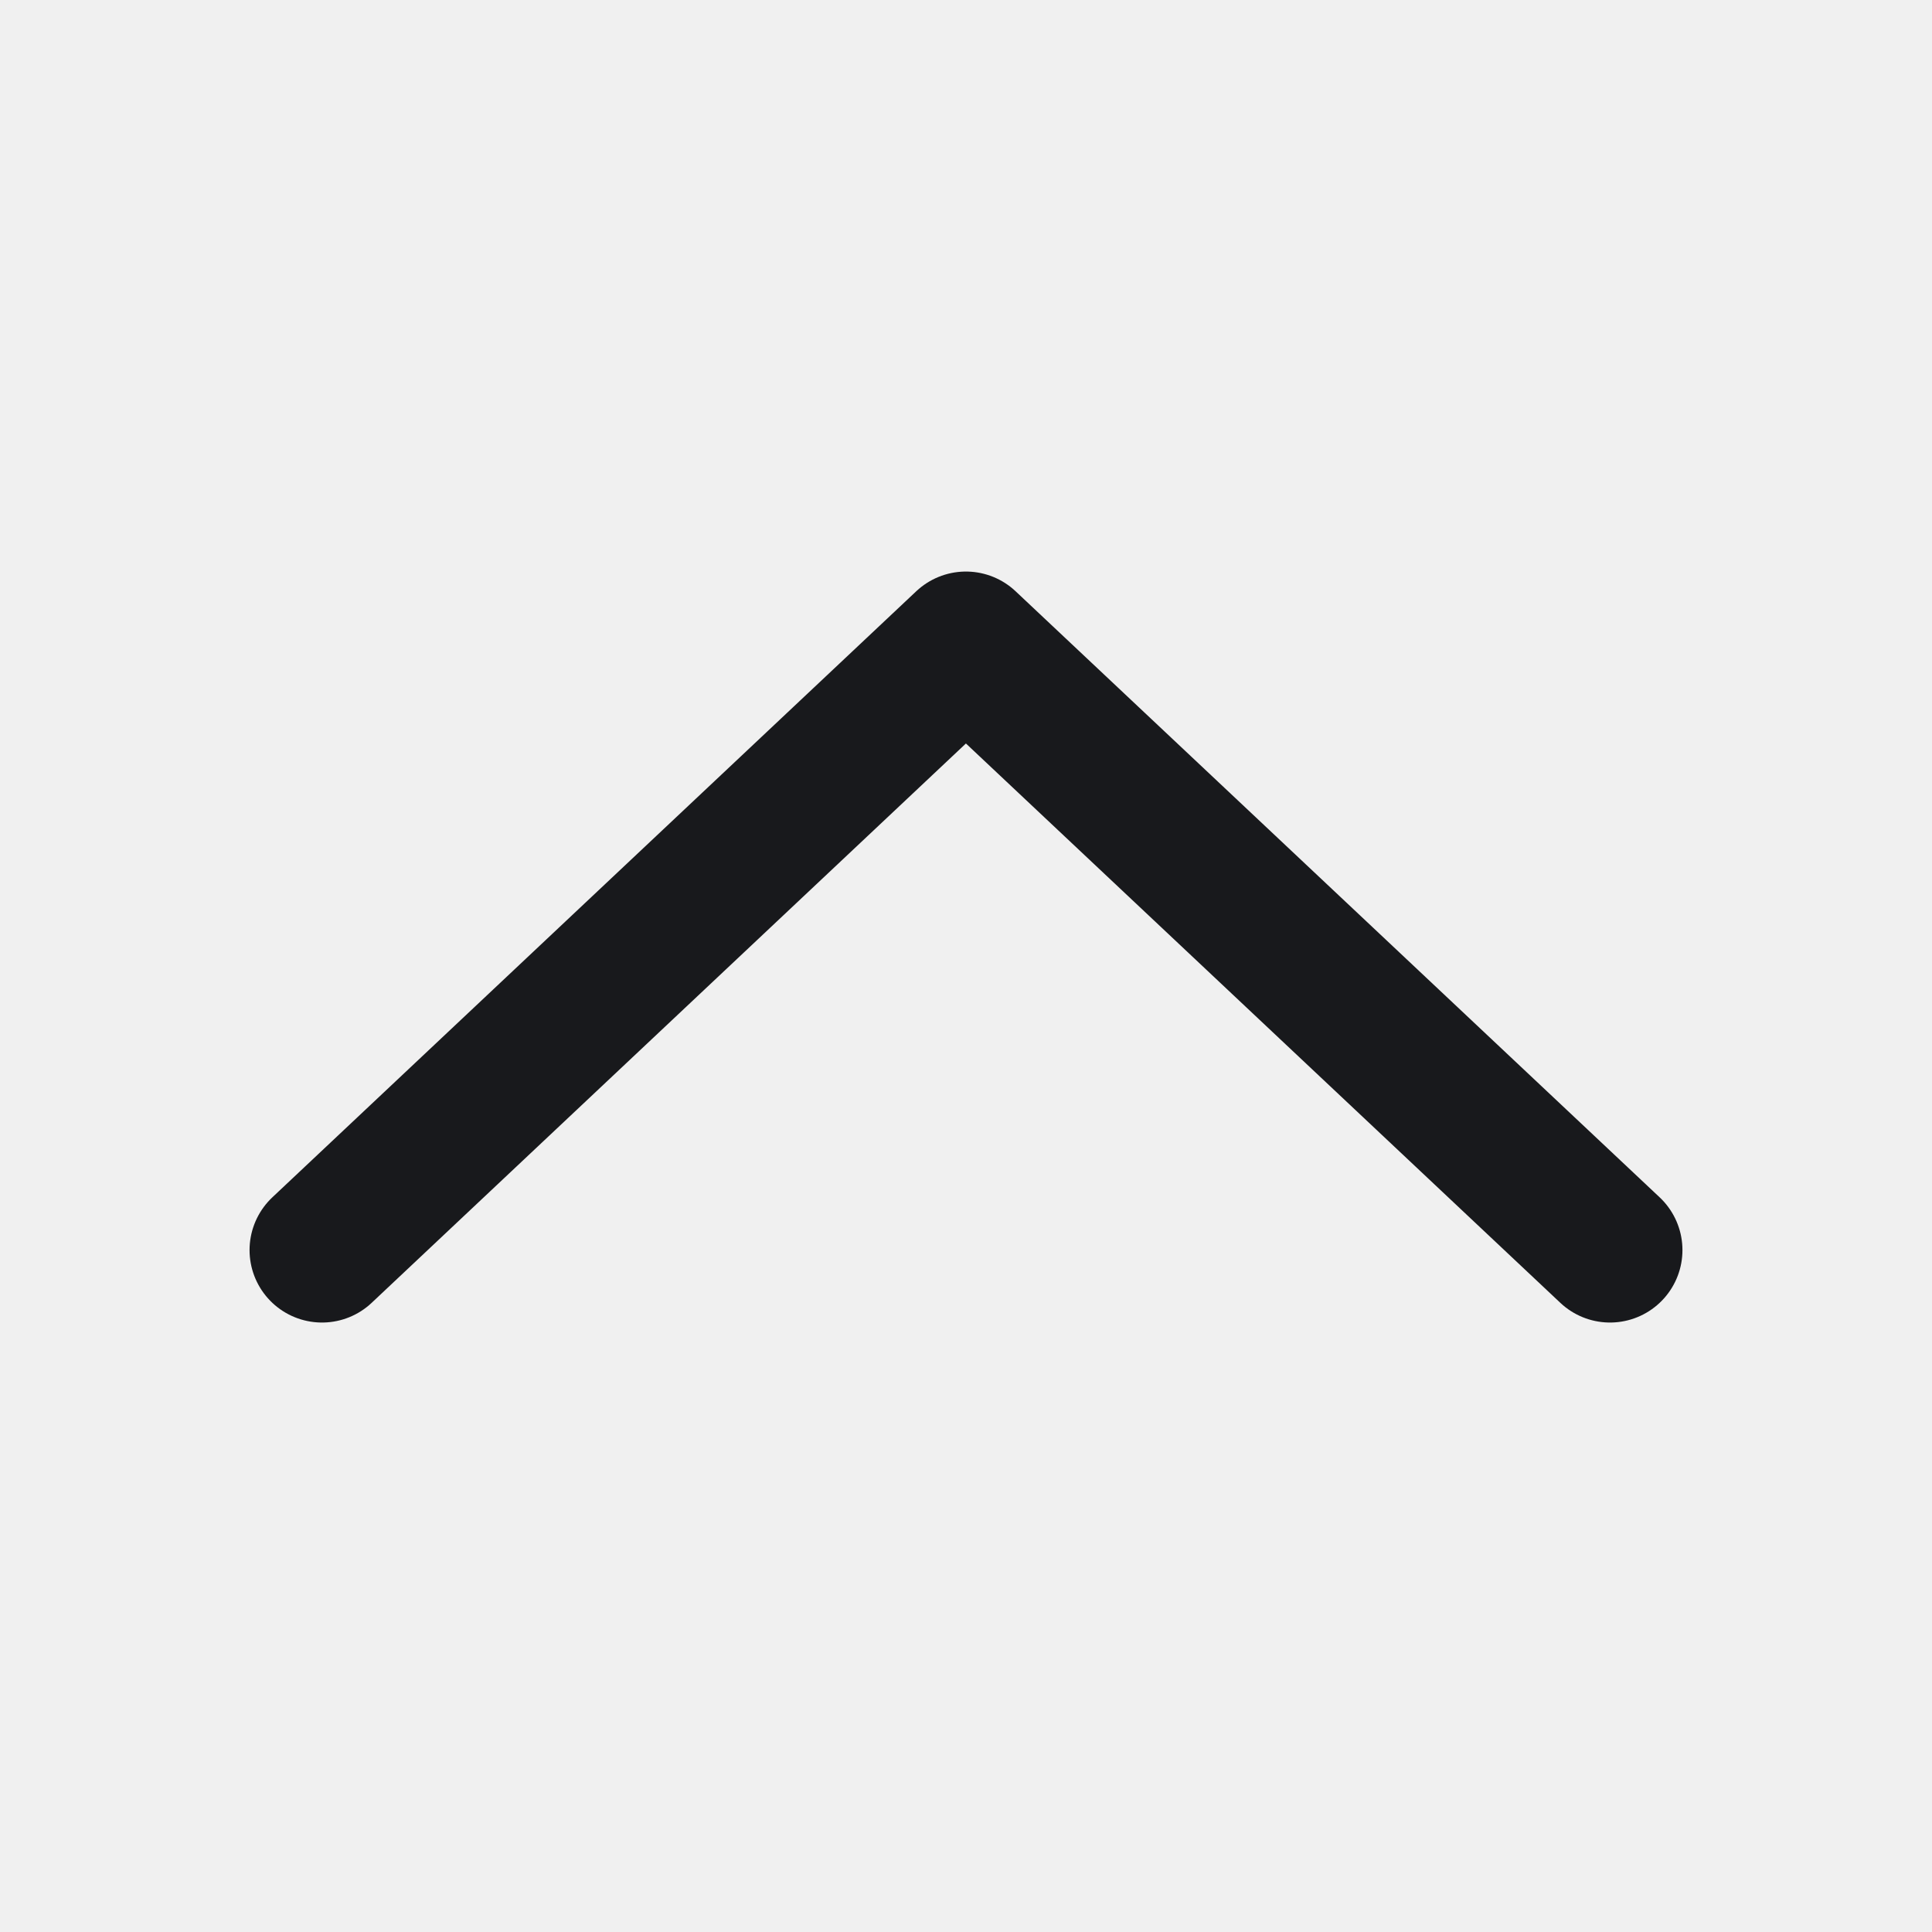
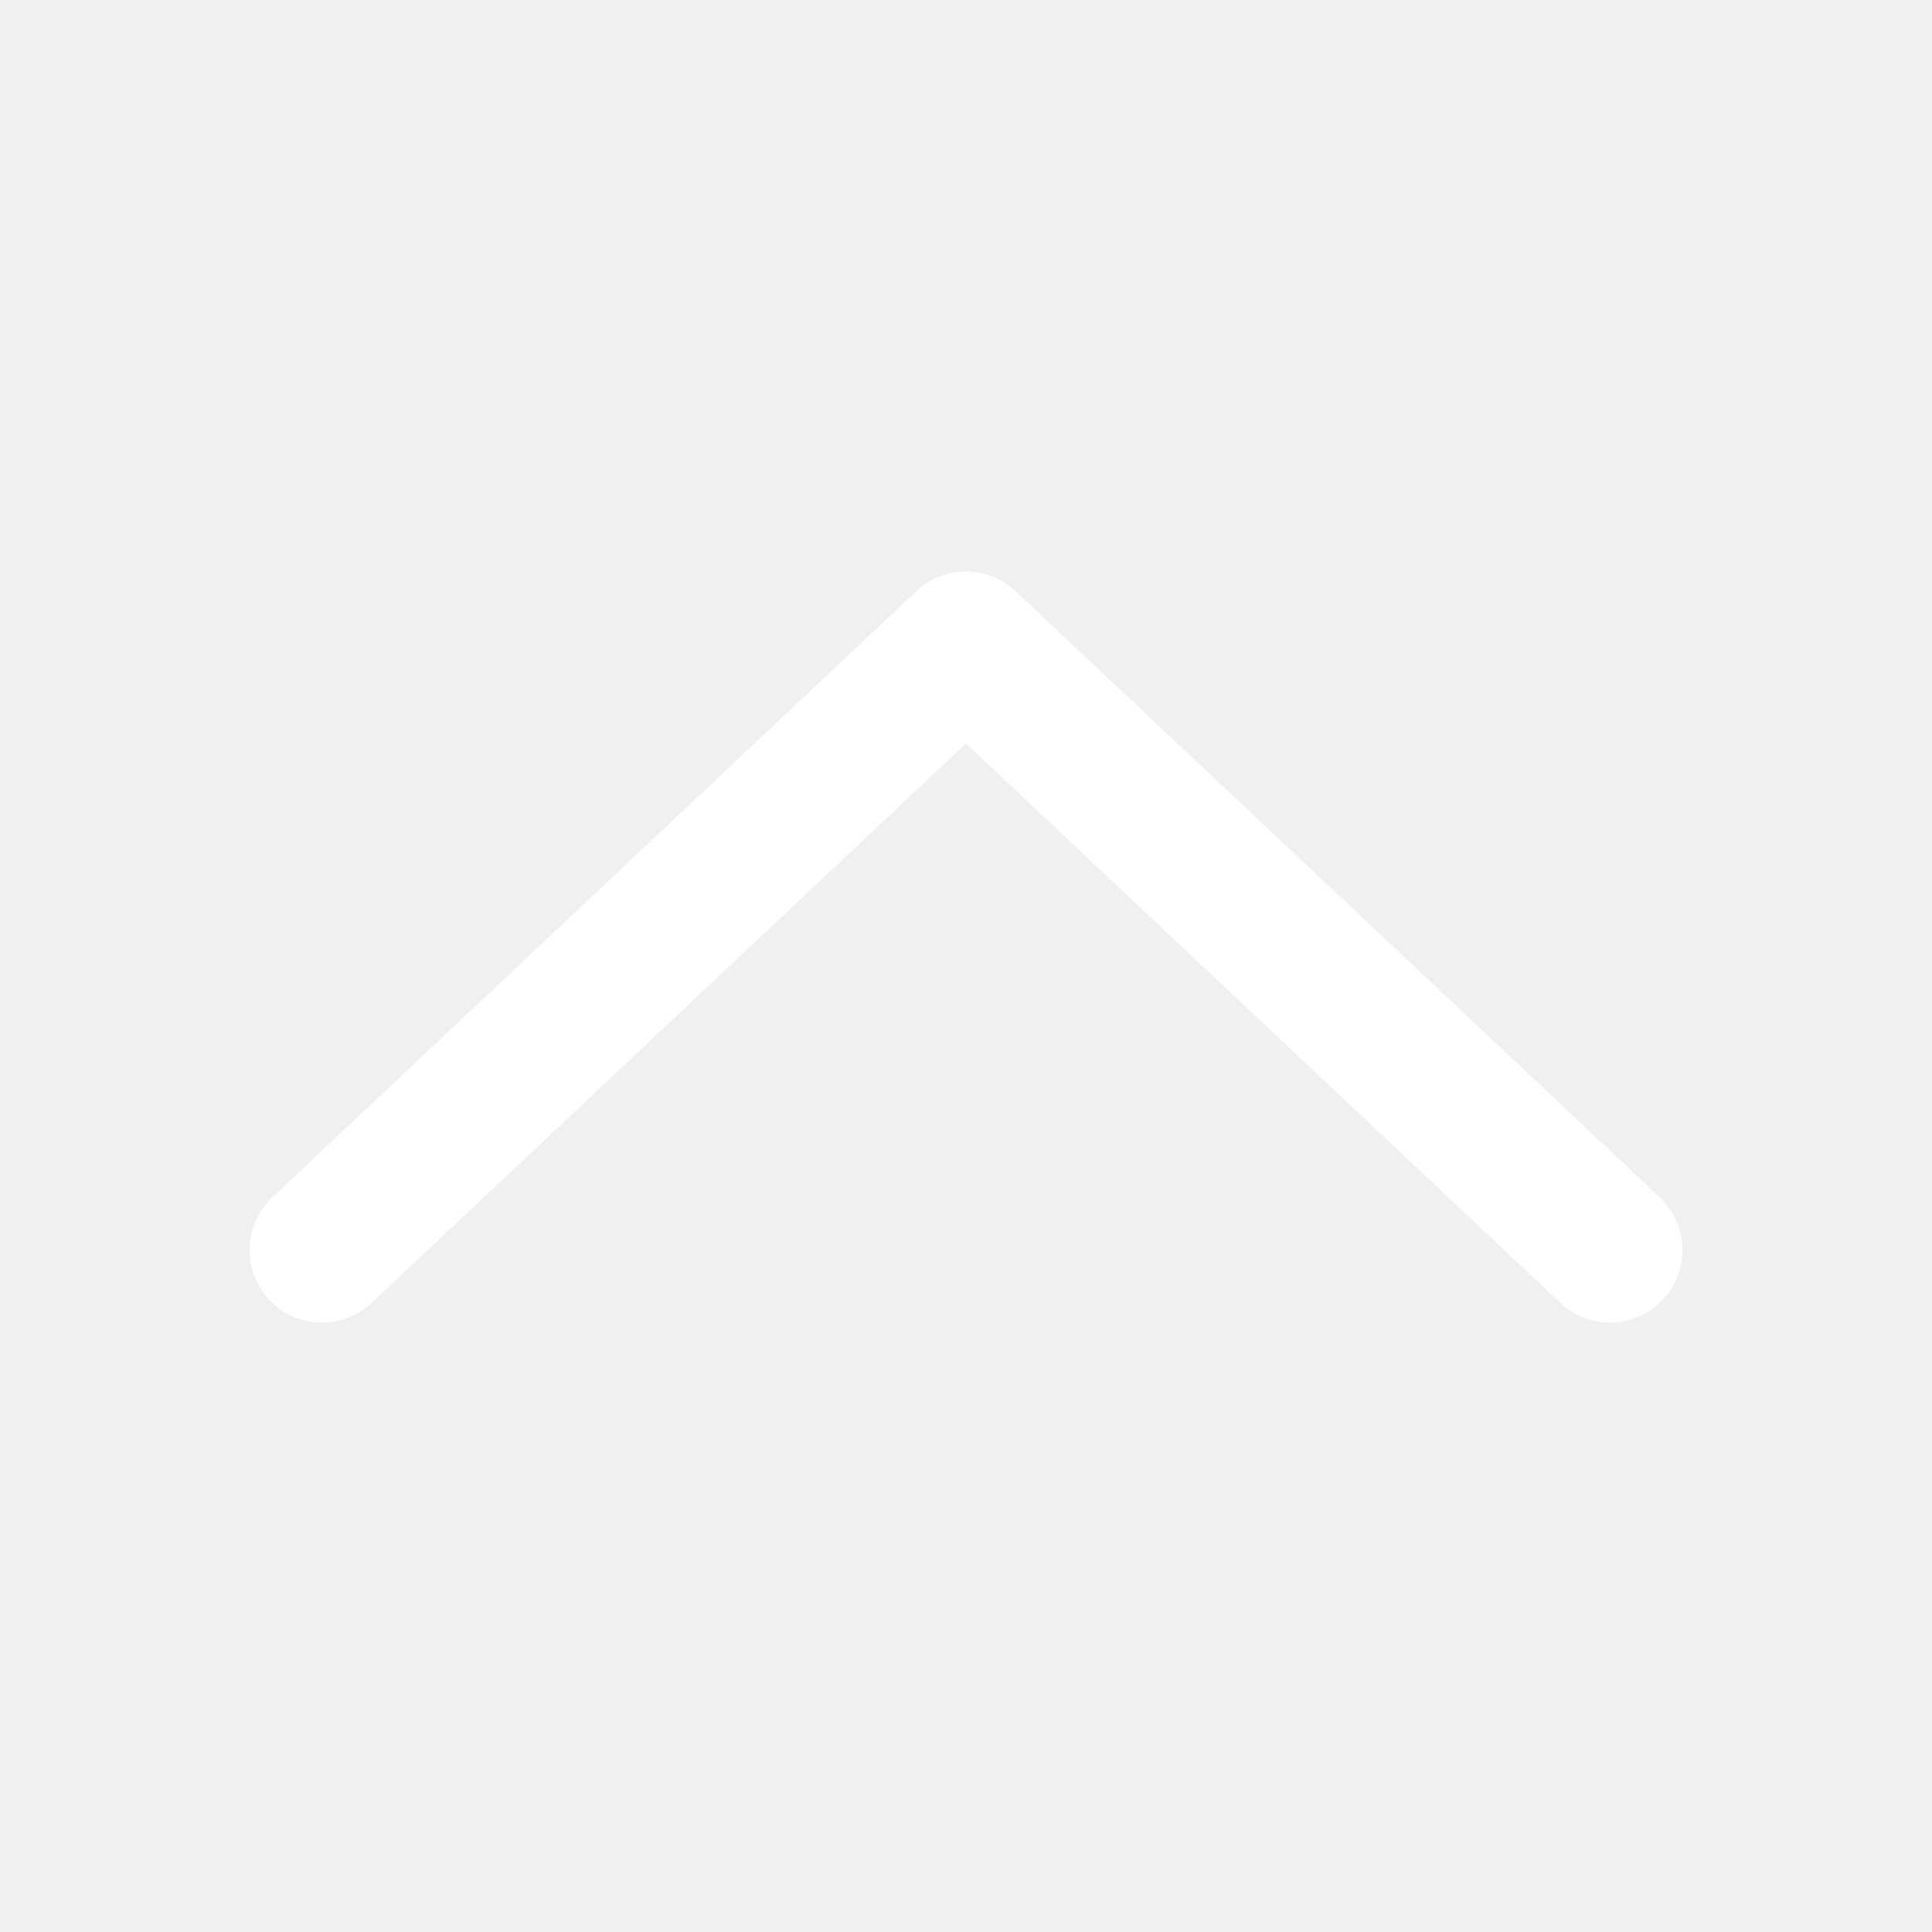
<svg xmlns="http://www.w3.org/2000/svg" width="24" height="24" viewBox="0 0 24 24" fill="none">
-   <path d="M20 15.529L11.999 8L4 15.529" stroke="#18191C" style="stroke:#18191C;stroke:color(display-p3 0.094 0.098 0.11);stroke-opacity:1;" stroke-width="1.8" stroke-linecap="round" stroke-linejoin="round" />
+   <path d="M20 15.529L11.999 8L4 15.529" stroke="white" style="stroke:white;stroke-opacity:1;" stroke-width="1.8" stroke-linecap="round" stroke-linejoin="round" />
</svg>
